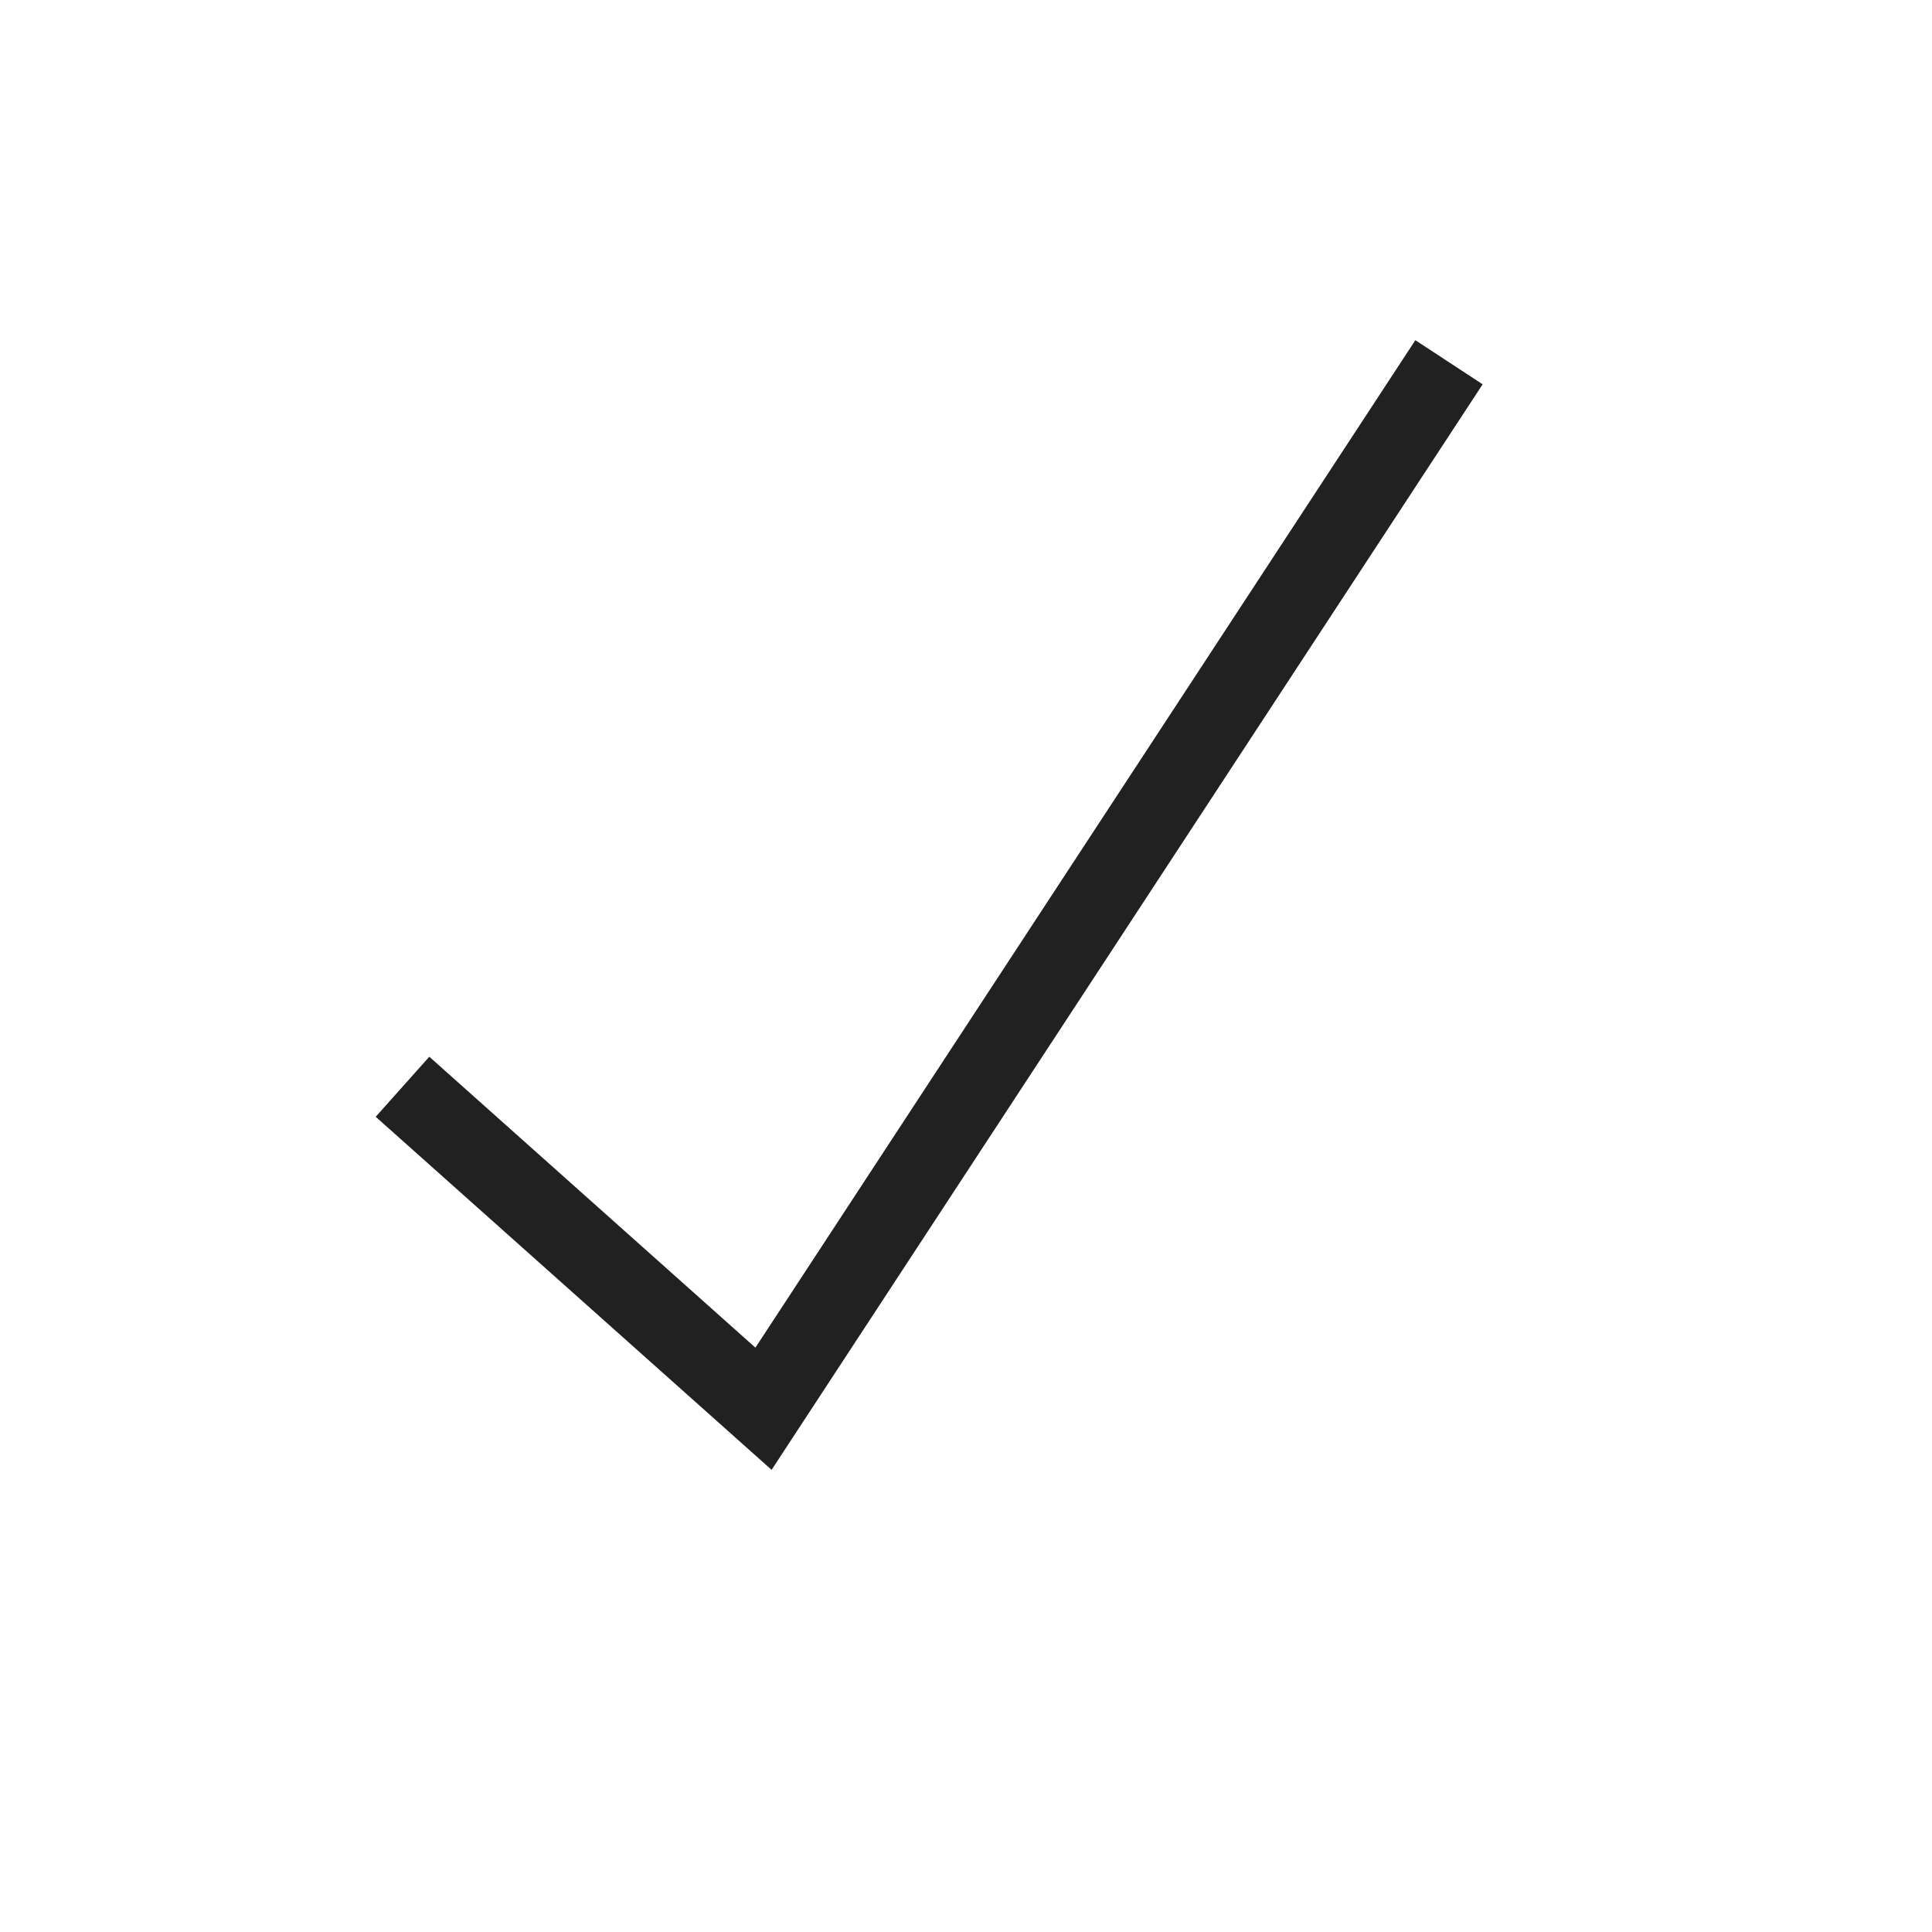
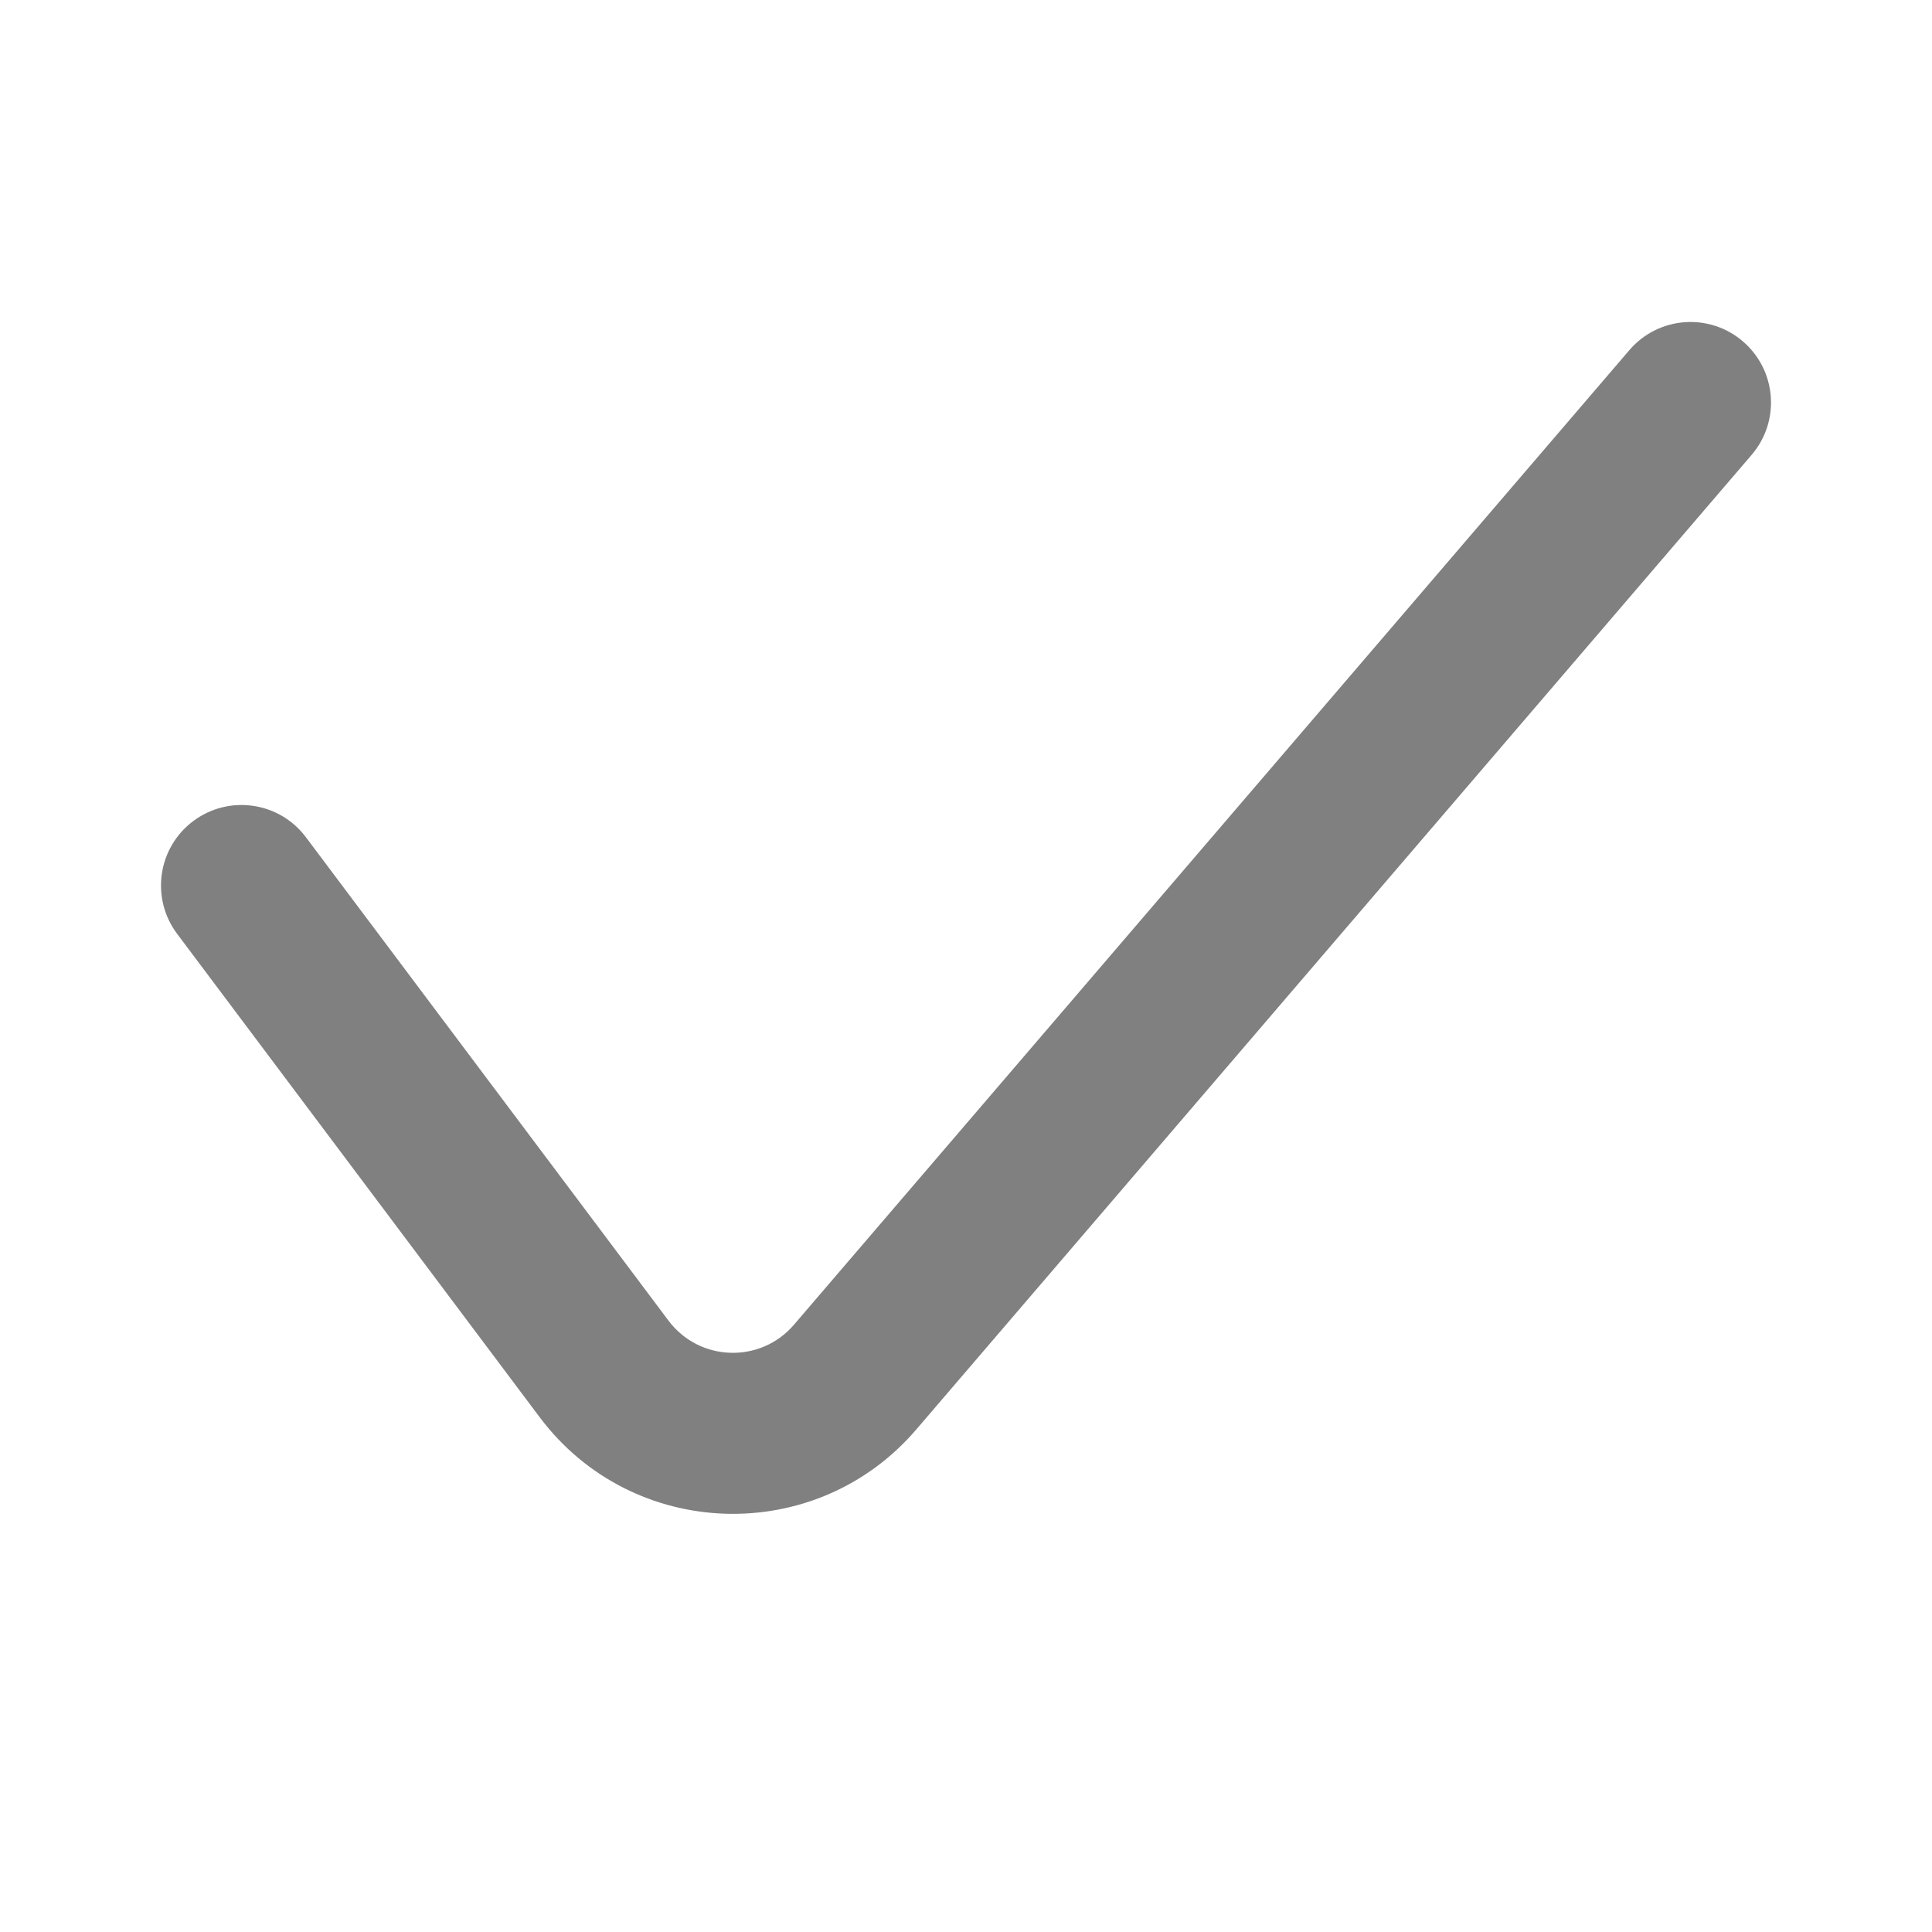
<svg xmlns="http://www.w3.org/2000/svg" width="24" height="24" viewBox="0 0 24 24" fill="none">
-   <path d="M18.418 4.774L9.585 18.259L4.667 13.873L5.333 13.127L9.384 16.741L17.582 4.226L18.418 4.774Z" fill="currentColor" fill-opacity="0.87" />
+   <path fill-rule="evenodd" clip-rule="evenodd" d="M21.651 4.241C22.07 4.6 22.119 5.231 21.759 5.651L11.382 17.758C10.133 19.215 7.856 19.141 6.704 17.605L2.2 11.6C1.869 11.158 1.958 10.531 2.4 10.2C2.842 9.869 3.469 9.958 3.8 10.4L8.304 16.405C8.688 16.917 9.447 16.942 9.863 16.456L20.241 4.349C20.6 3.93 21.232 3.881 21.651 4.241Z" fill="#808080" />
</svg>
